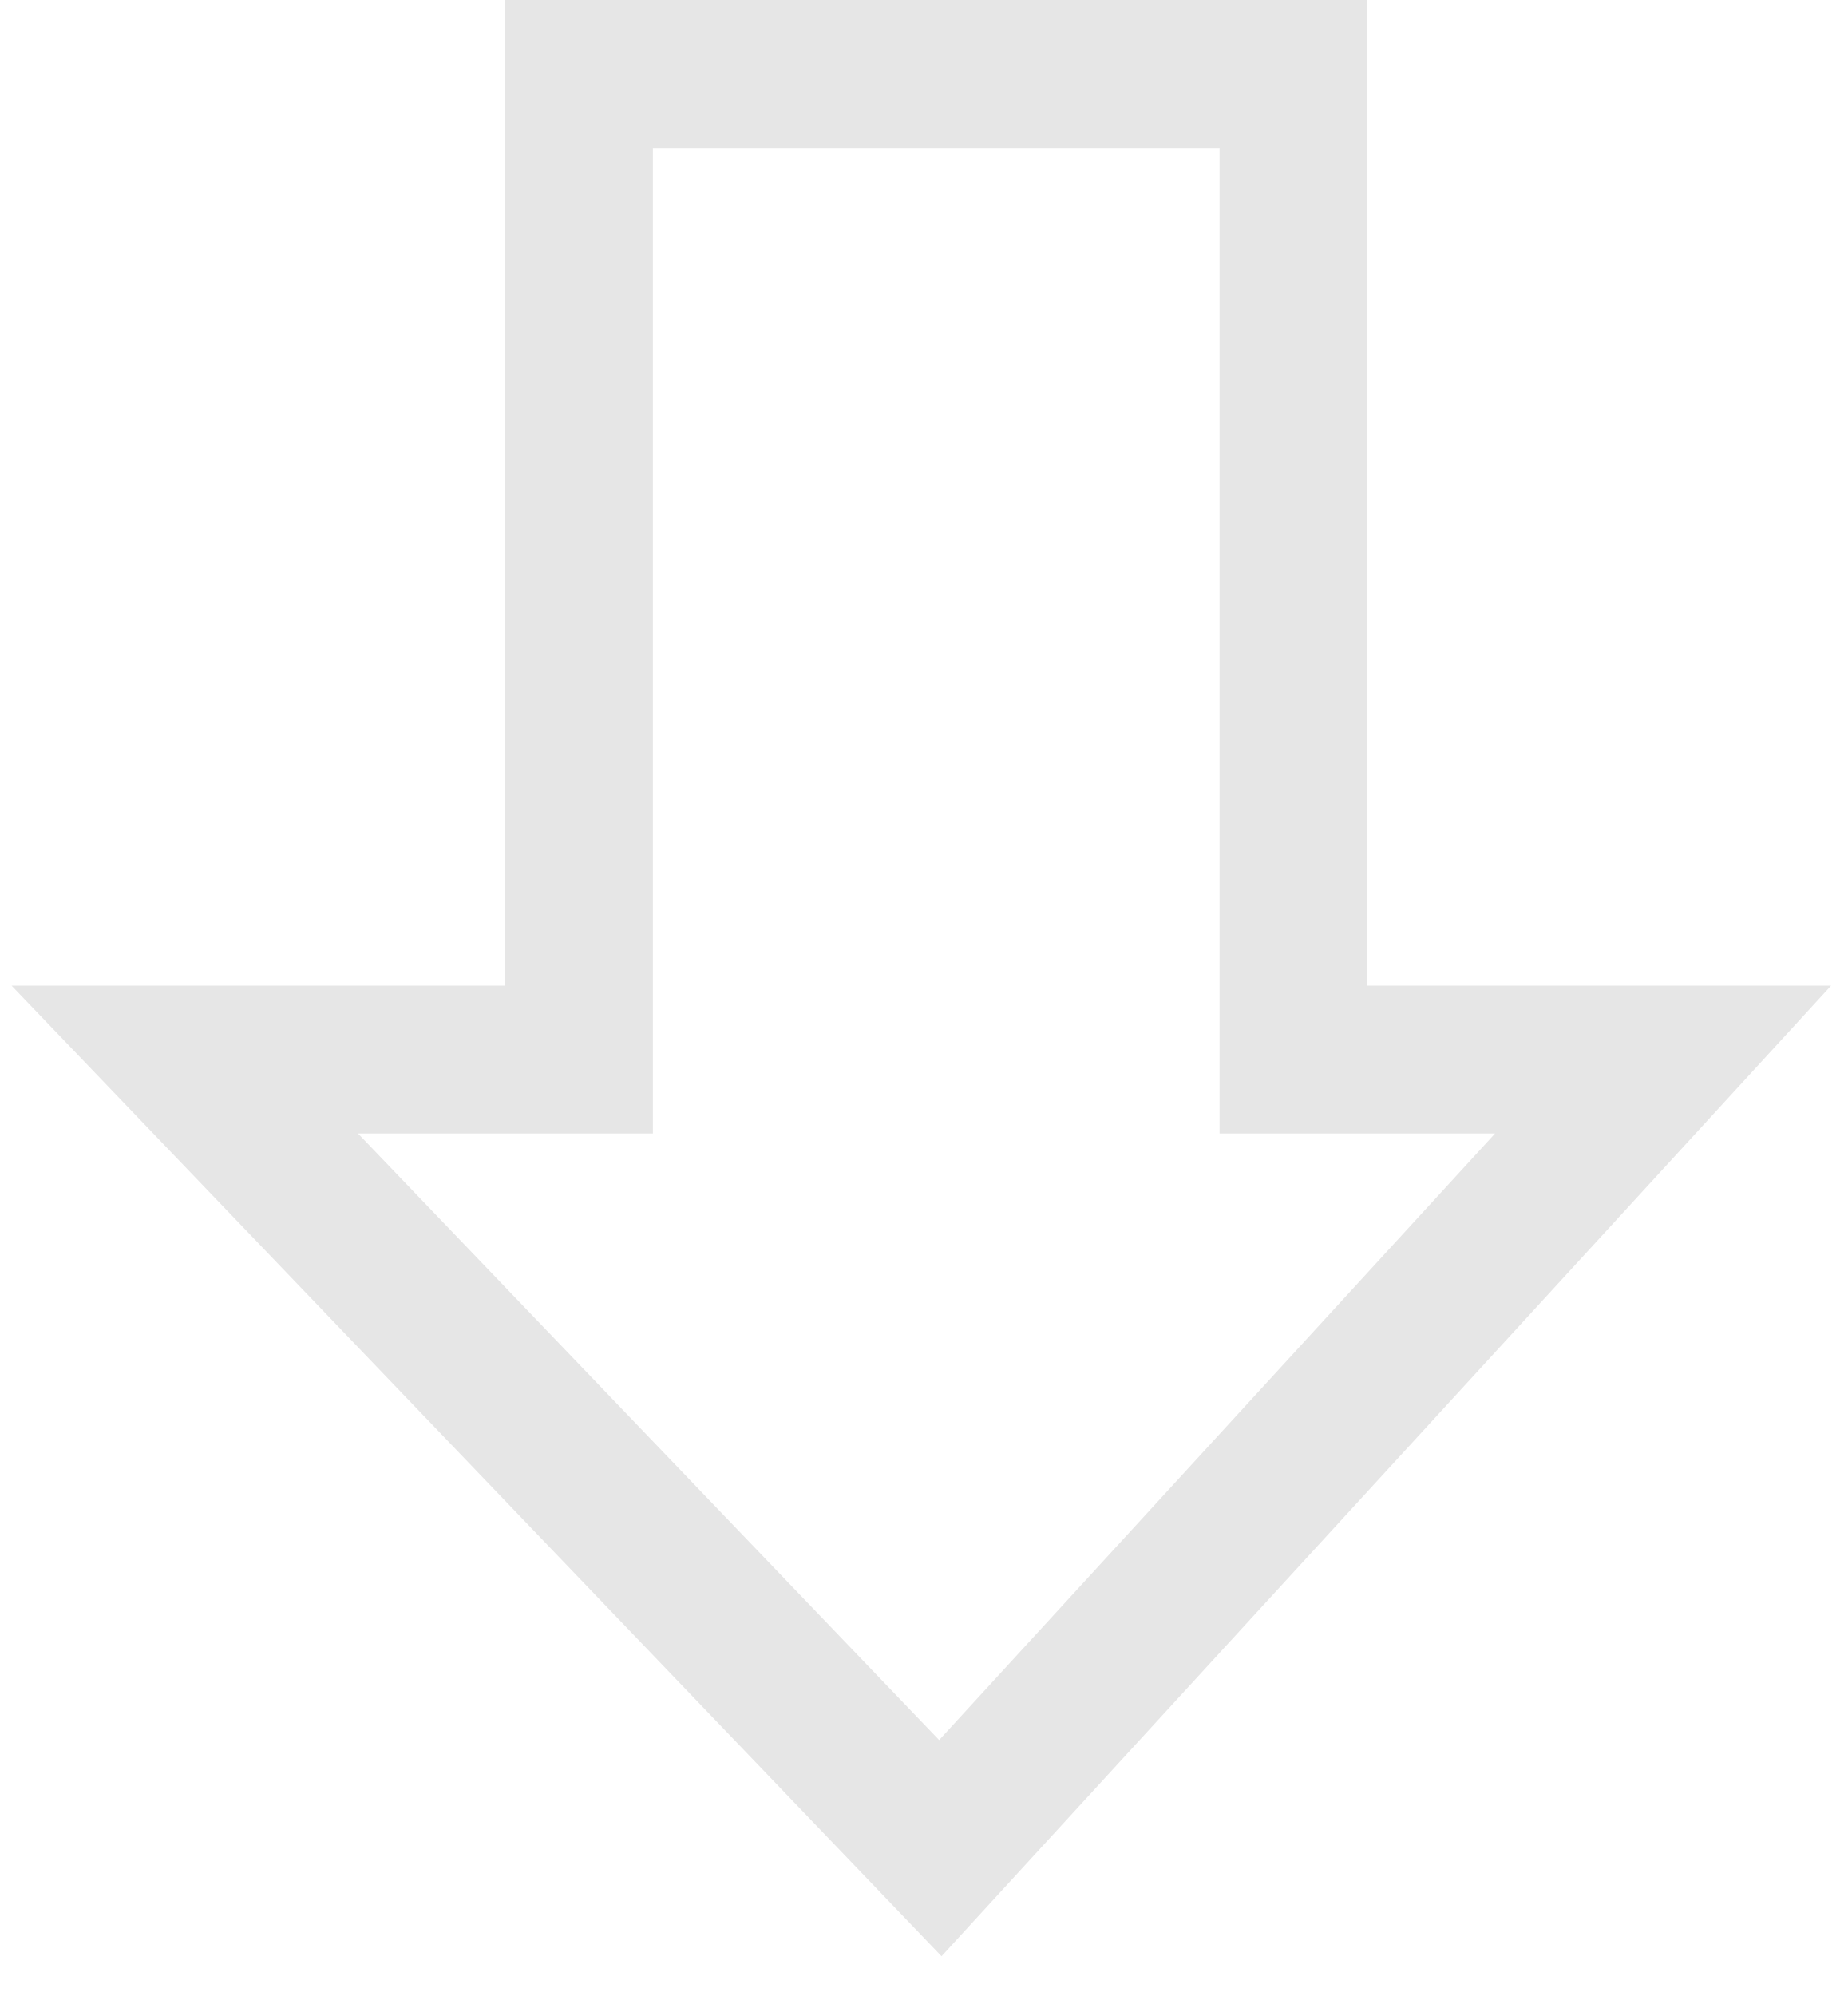
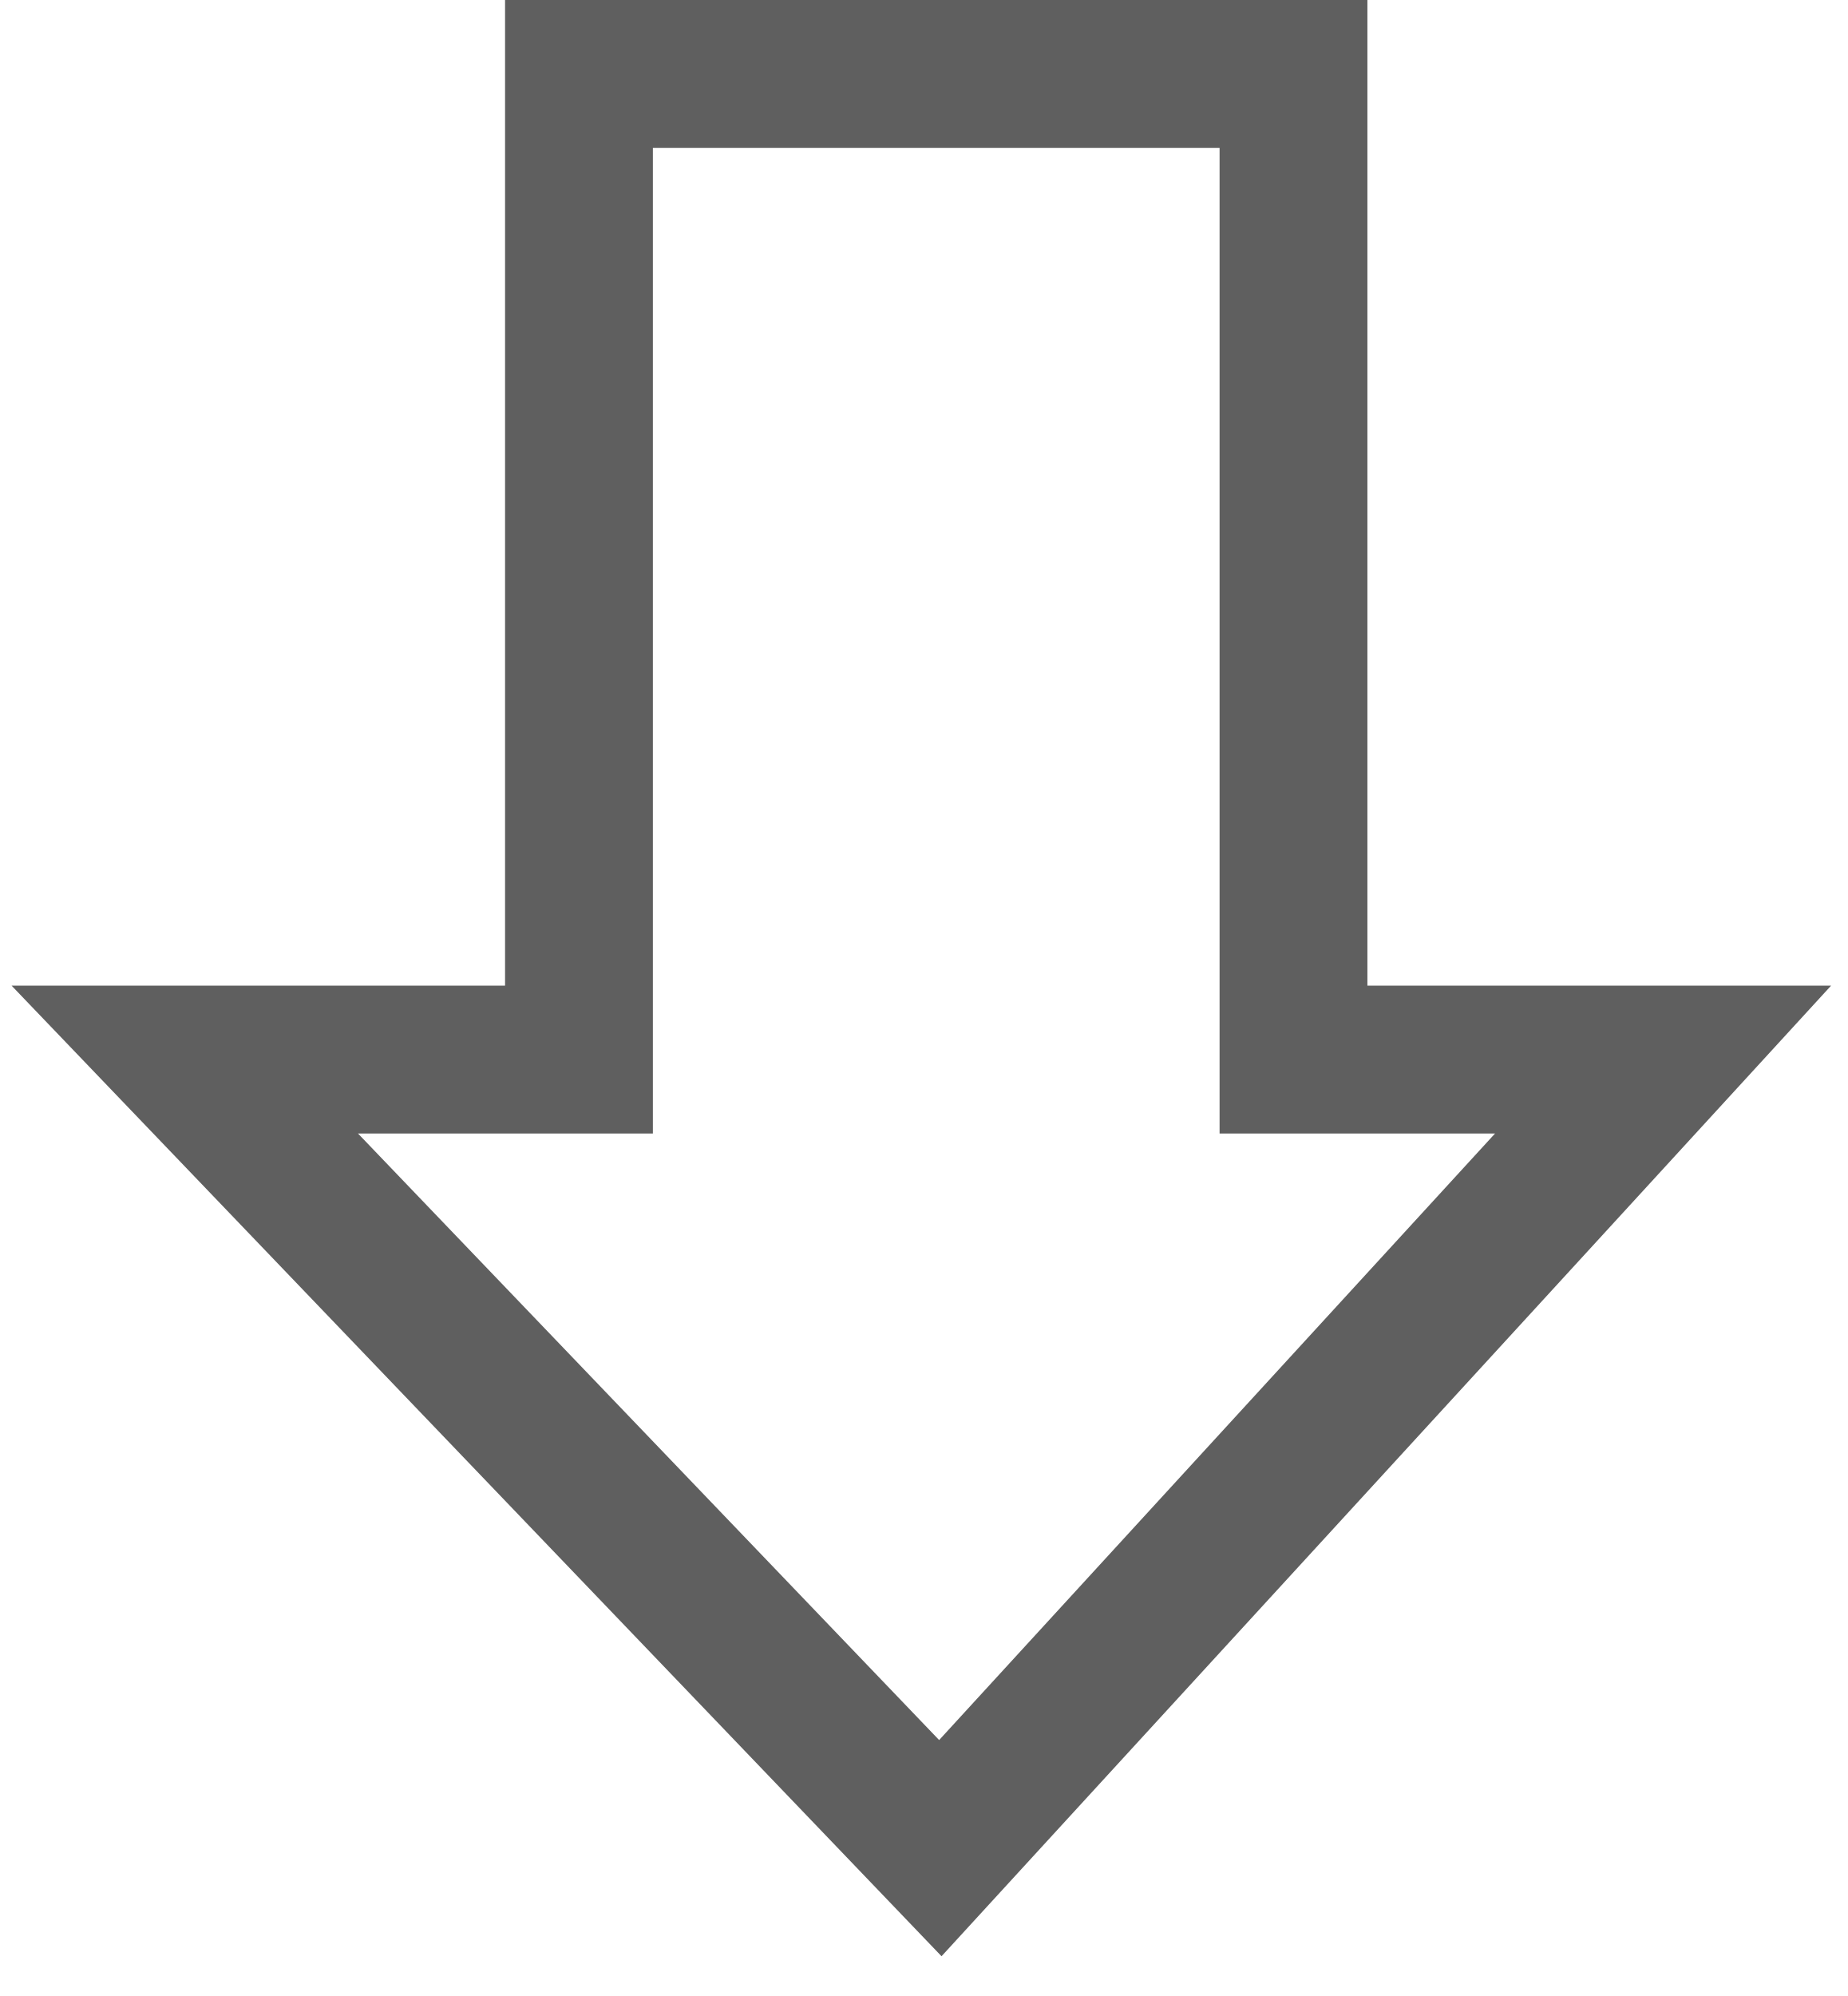
<svg xmlns="http://www.w3.org/2000/svg" width="25" height="27" viewBox="0 0 25 27" fill="none">
-   <path d="M7.833 14.333V1H17.5V14.333H22.5L12.722 25L2.5 14.333H7.833Z" stroke="#E6E6E6" stroke-width="2" />
+   <path d="M7.833 14.333V1H17.5V14.333H22.5L12.722 25L2.5 14.333H7.833Z" stroke="#5F5F5F" stroke-width="2" />
</svg>
